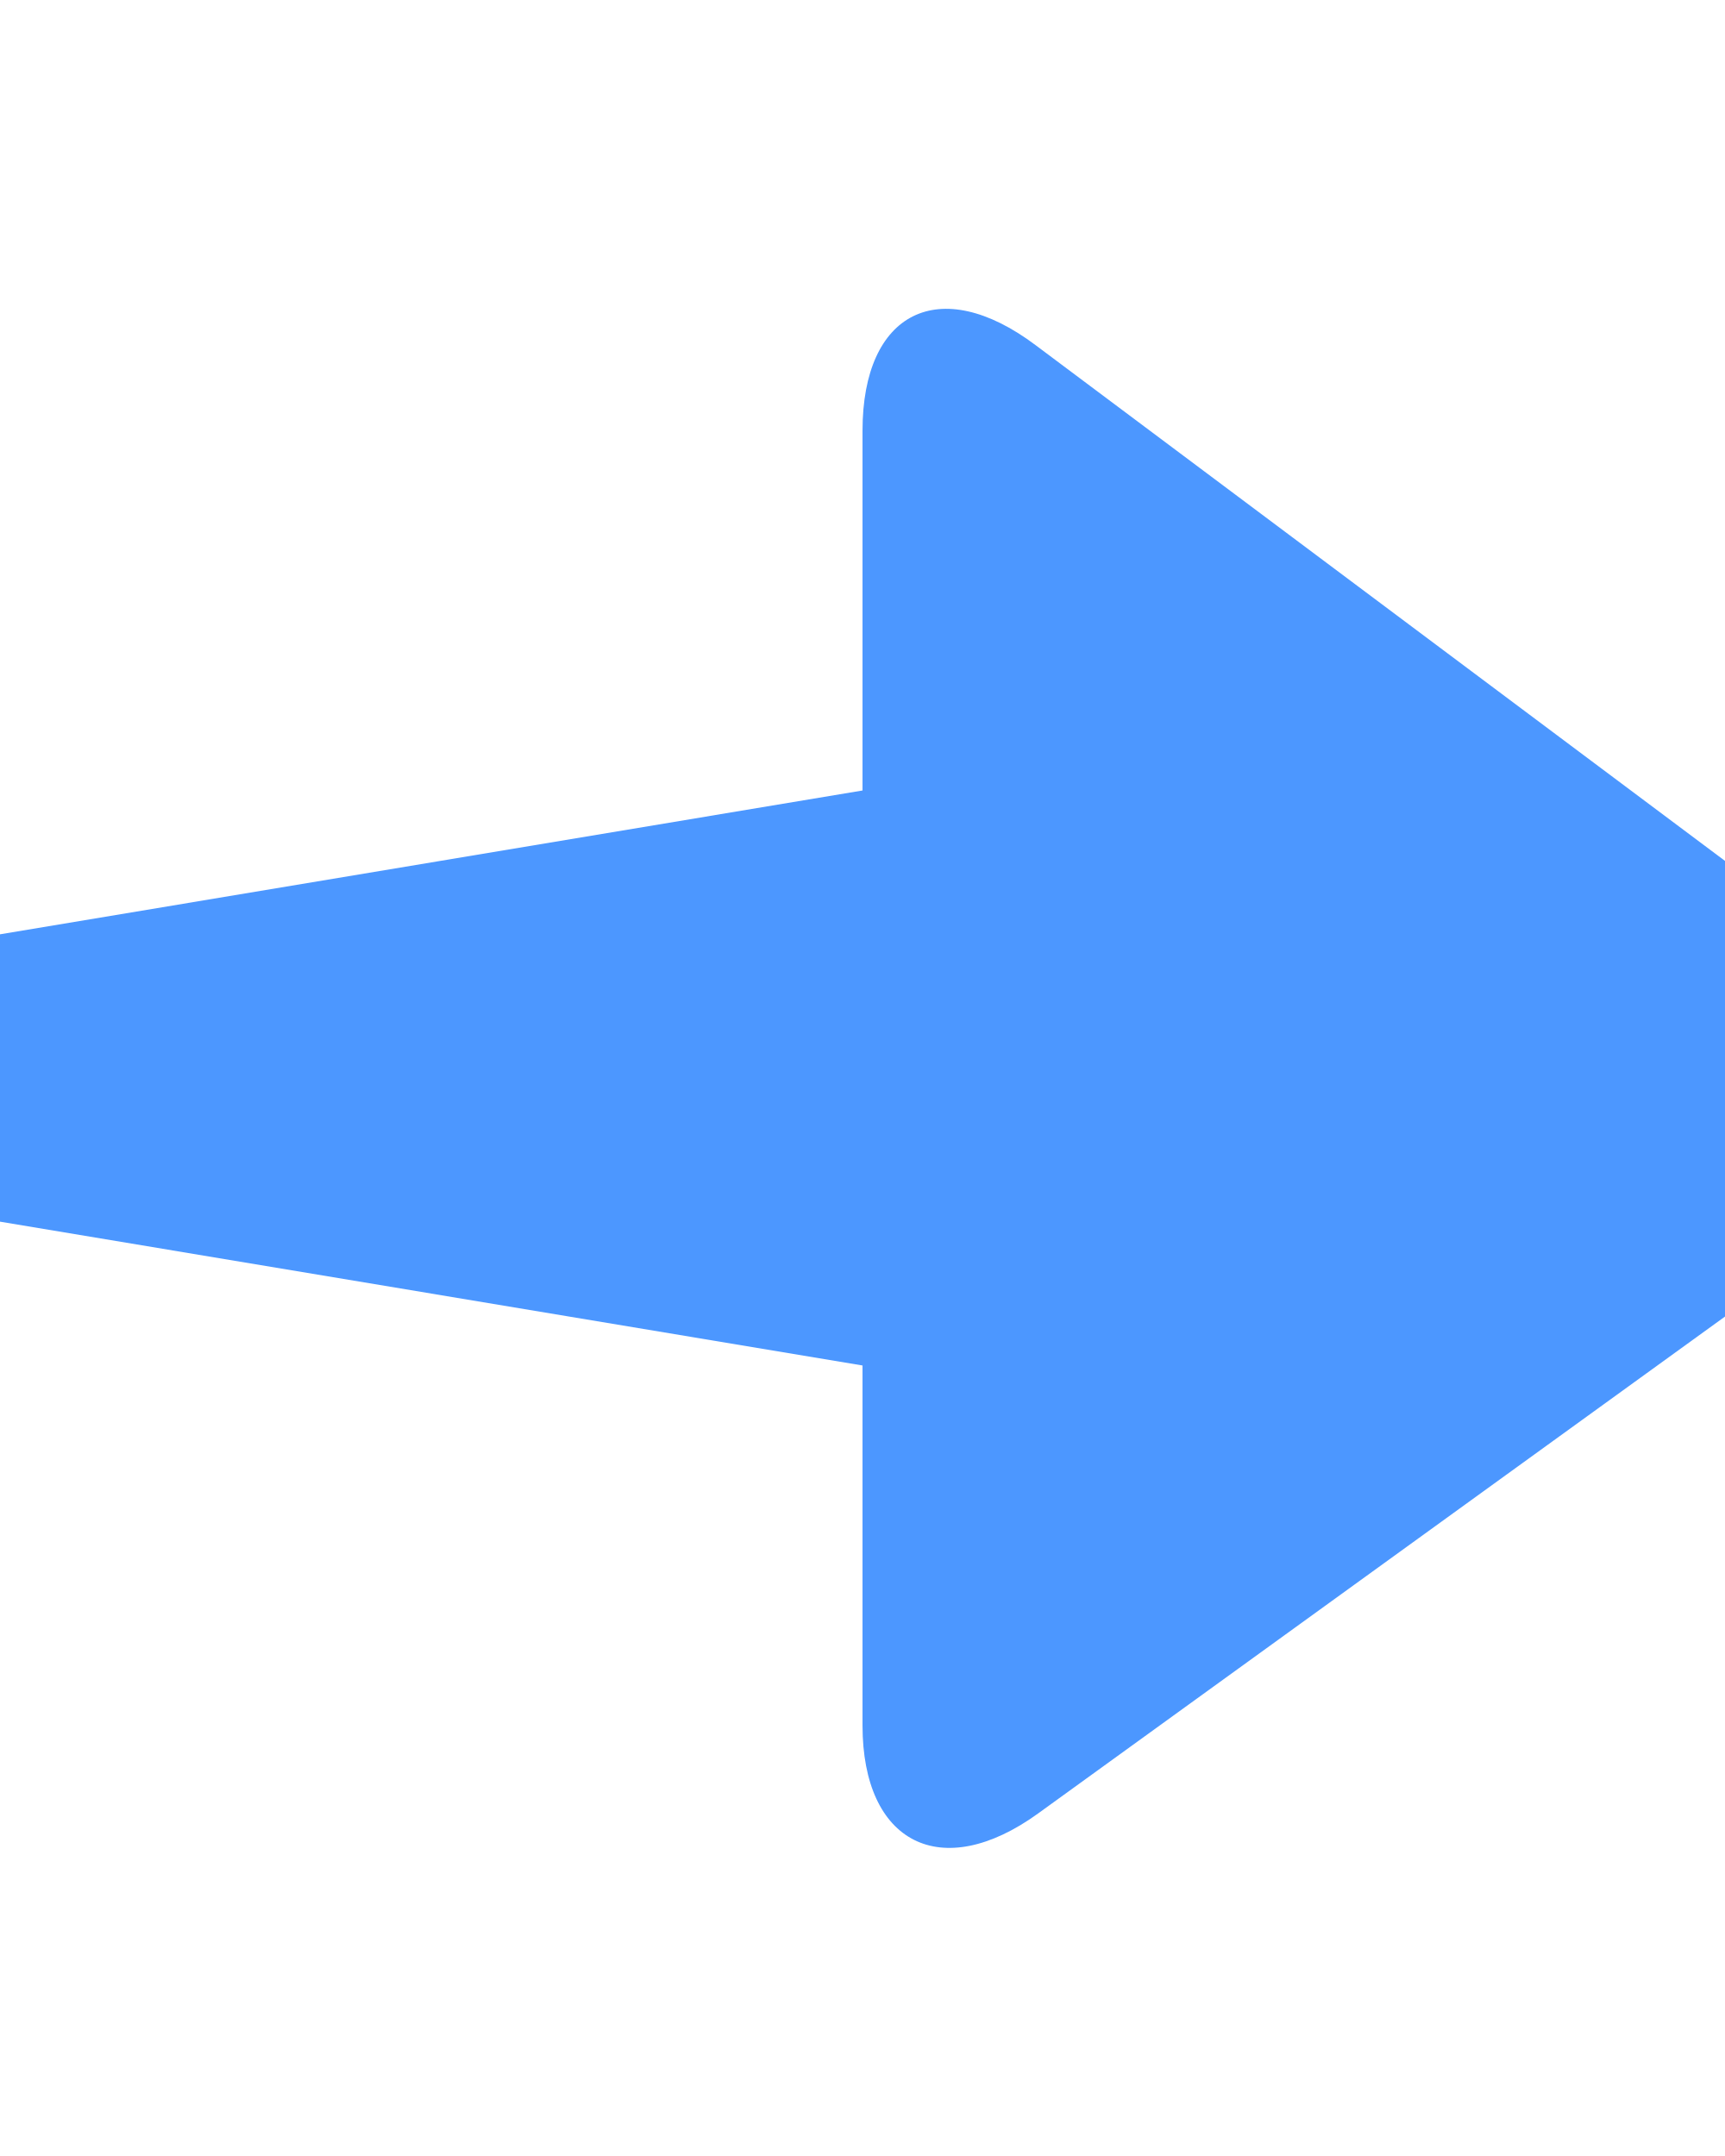
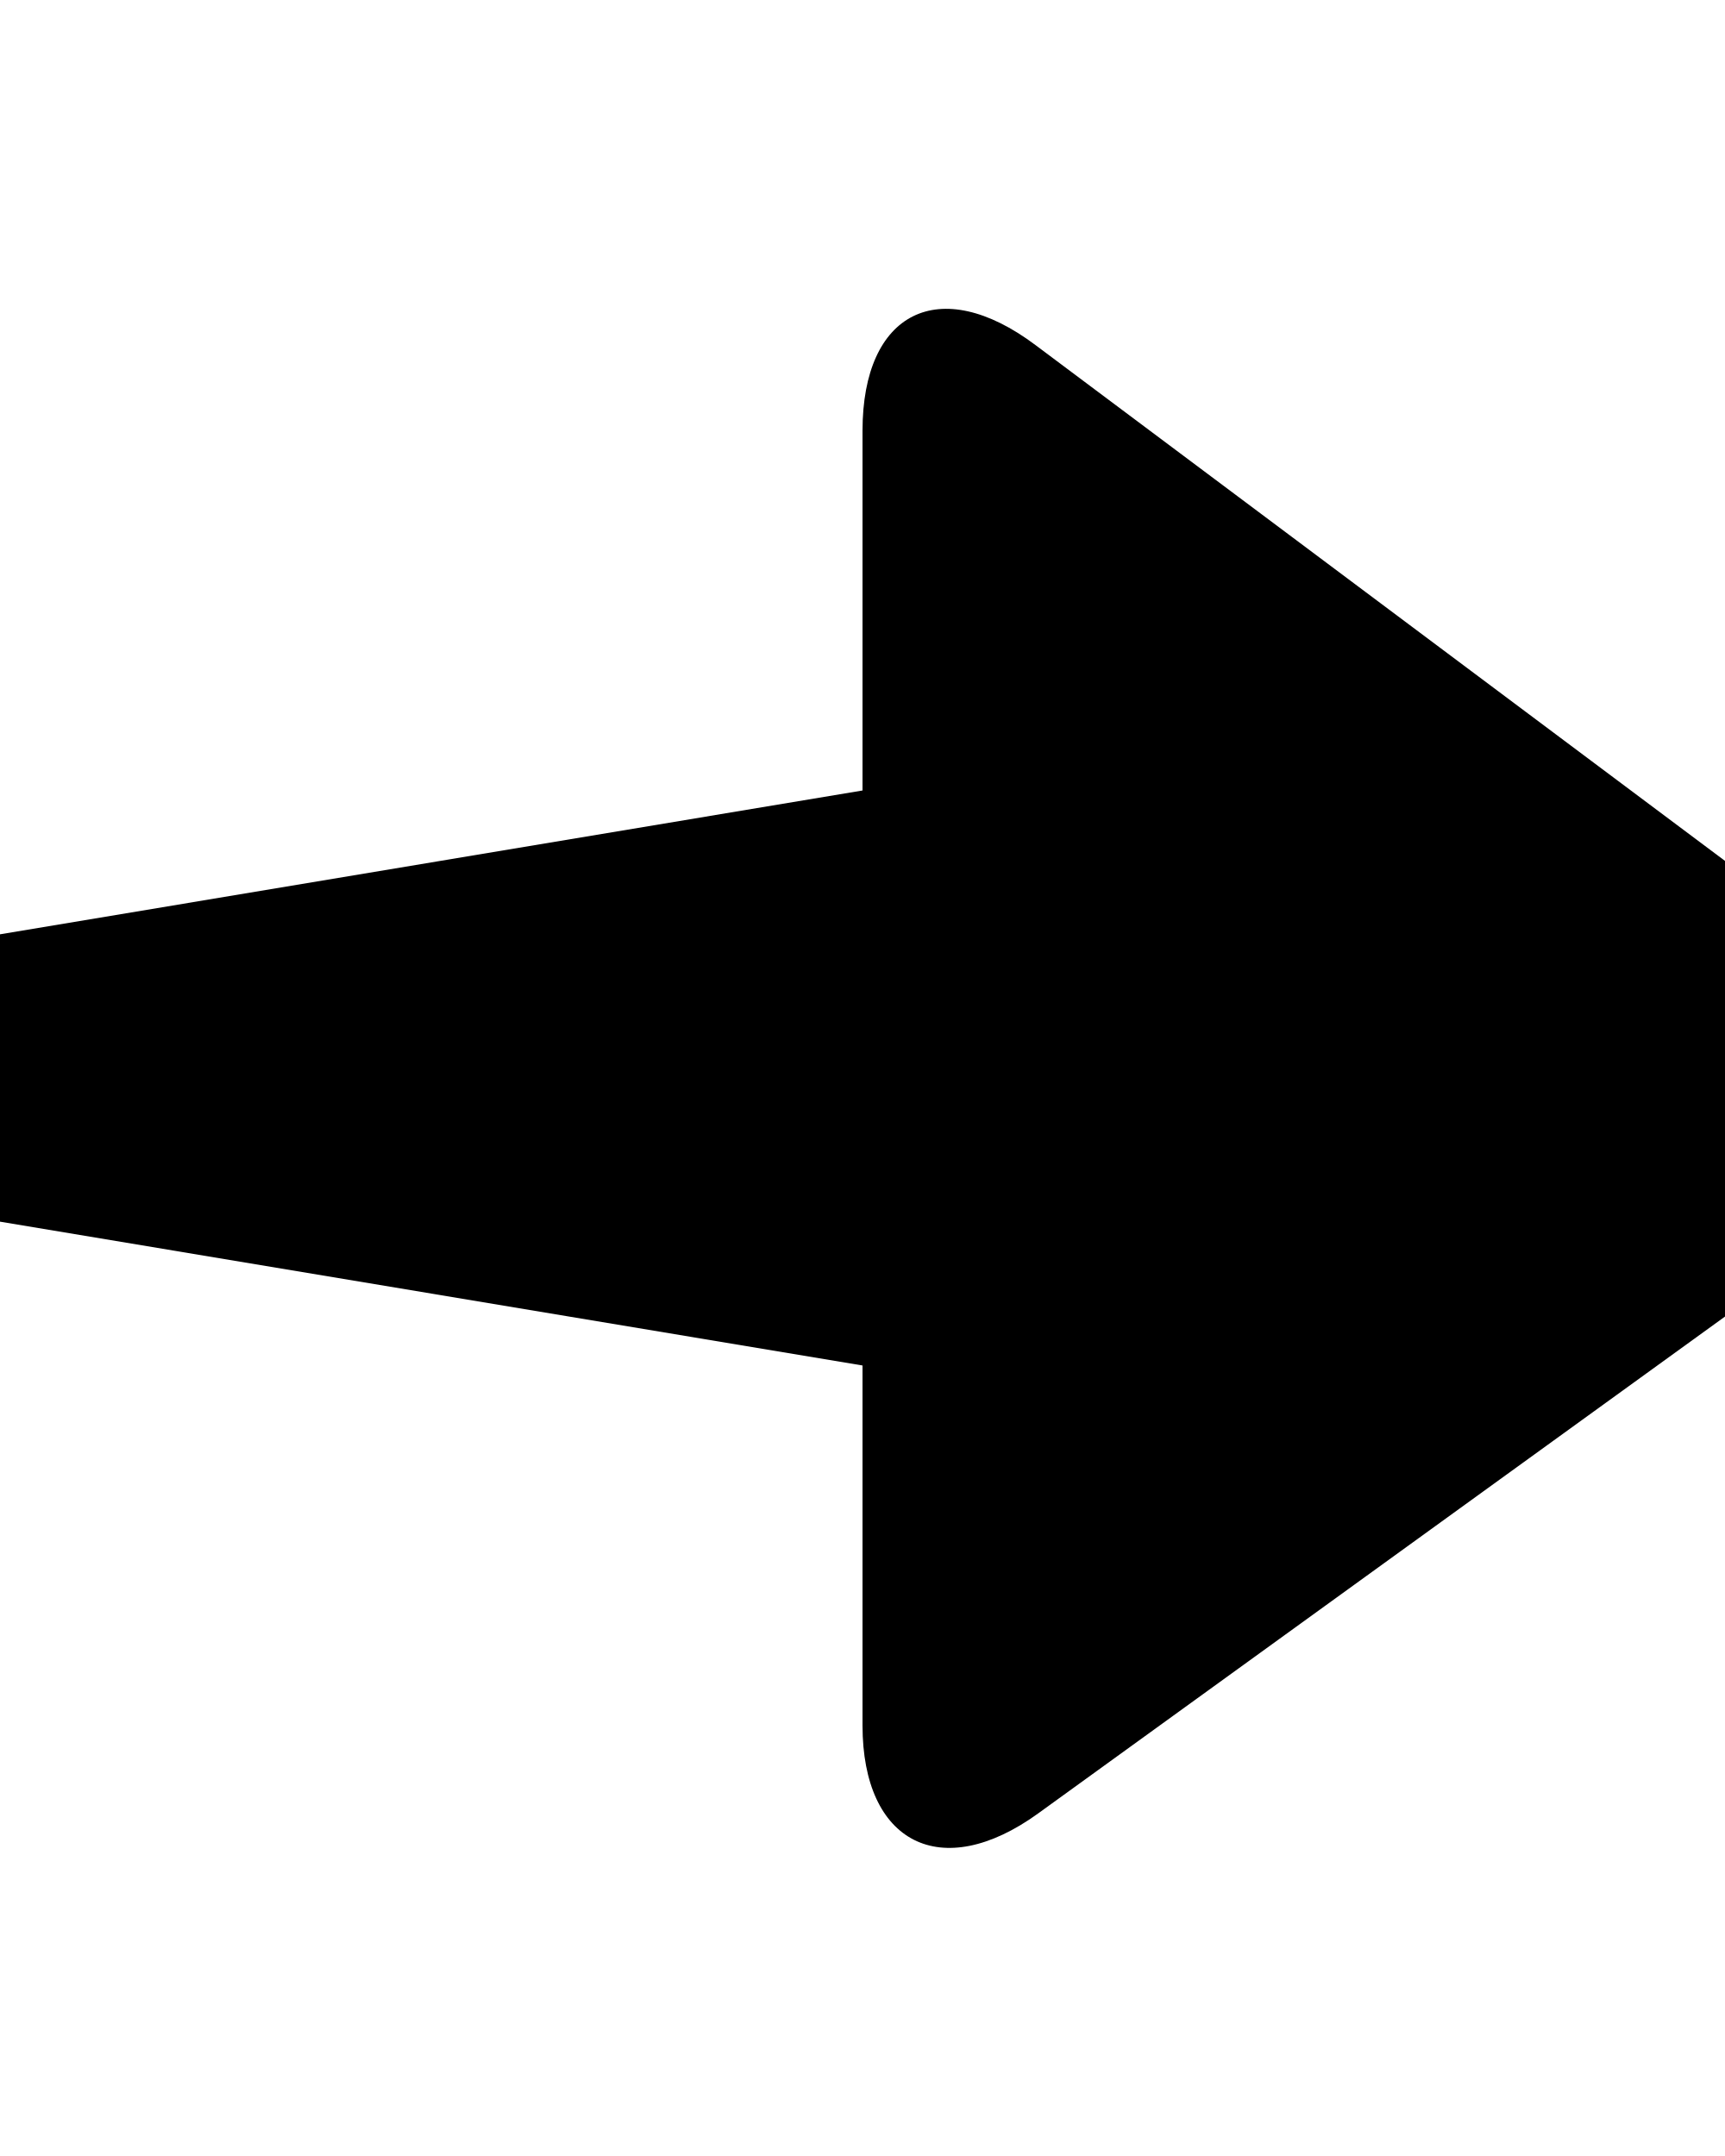
- <svg xmlns="http://www.w3.org/2000/svg" width="8px" height="10px" viewBox="0 0 8 10" version="1.1">
-   <defs />
-   <g id="Page-1" stroke="none" stroke-width="1" fill="none" fill-rule="evenodd" transform="rotate(90, 4, 5)">
-     <g id="arrow" transform="translate(-4, -3)" fill="#4C97FF">
-       <path d="M8.019,6.682 L3.51,7.434 C3.247,7.478 3.019,7.739 3.019,8.016 C3.019,8.284 3.239,8.552 3.51,8.597 L8.019,9.349 L8.019,11.019 C8.019,11.563 8.383,11.752 8.833,11.427 L12.641,8.672 C13.098,8.341 13.096,7.815 12.653,7.483 L8.821,4.616 C8.376,4.282 8.019,4.462 8.019,5.013 L8.019,6.682 Z" transform="translate(8.001673, 8.017237) rotate(-90) translate(-8.001673, -8.017237) " />
+ <svg xmlns="http://www.w3.org/2000/svg" width="8px" height="10px" viewBox="0 0 8 10" version="1.1" id="svg2">
+   <defs id="defs8" />
+   <g id="Page-1" stroke="none" stroke-width="1" fill="none" fill-rule="evenodd" transform="rotate(90, 4, 5)" style="fill:#000000">
+     <g id="arrow" transform="translate(-4, -3)" fill="#4C97FF" style="fill:#000000">
+       <path d="M8.019,6.682 L3.51,7.434 C3.247,7.478 3.019,7.739 3.019,8.016 C3.019,8.284 3.239,8.552 3.51,8.597 L8.019,9.349 L8.019,11.019 C8.019,11.563 8.383,11.752 8.833,11.427 L12.641,8.672 C13.098,8.341 13.096,7.815 12.653,7.483 L8.821,4.616 C8.376,4.282 8.019,4.462 8.019,5.013 L8.019,6.682 Z" transform="translate(8.001673, 8.017237) rotate(-90) translate(-8.001673, -8.017237) " id="path12" style="fill:#000000" />
    </g>
  </g>
</svg>
